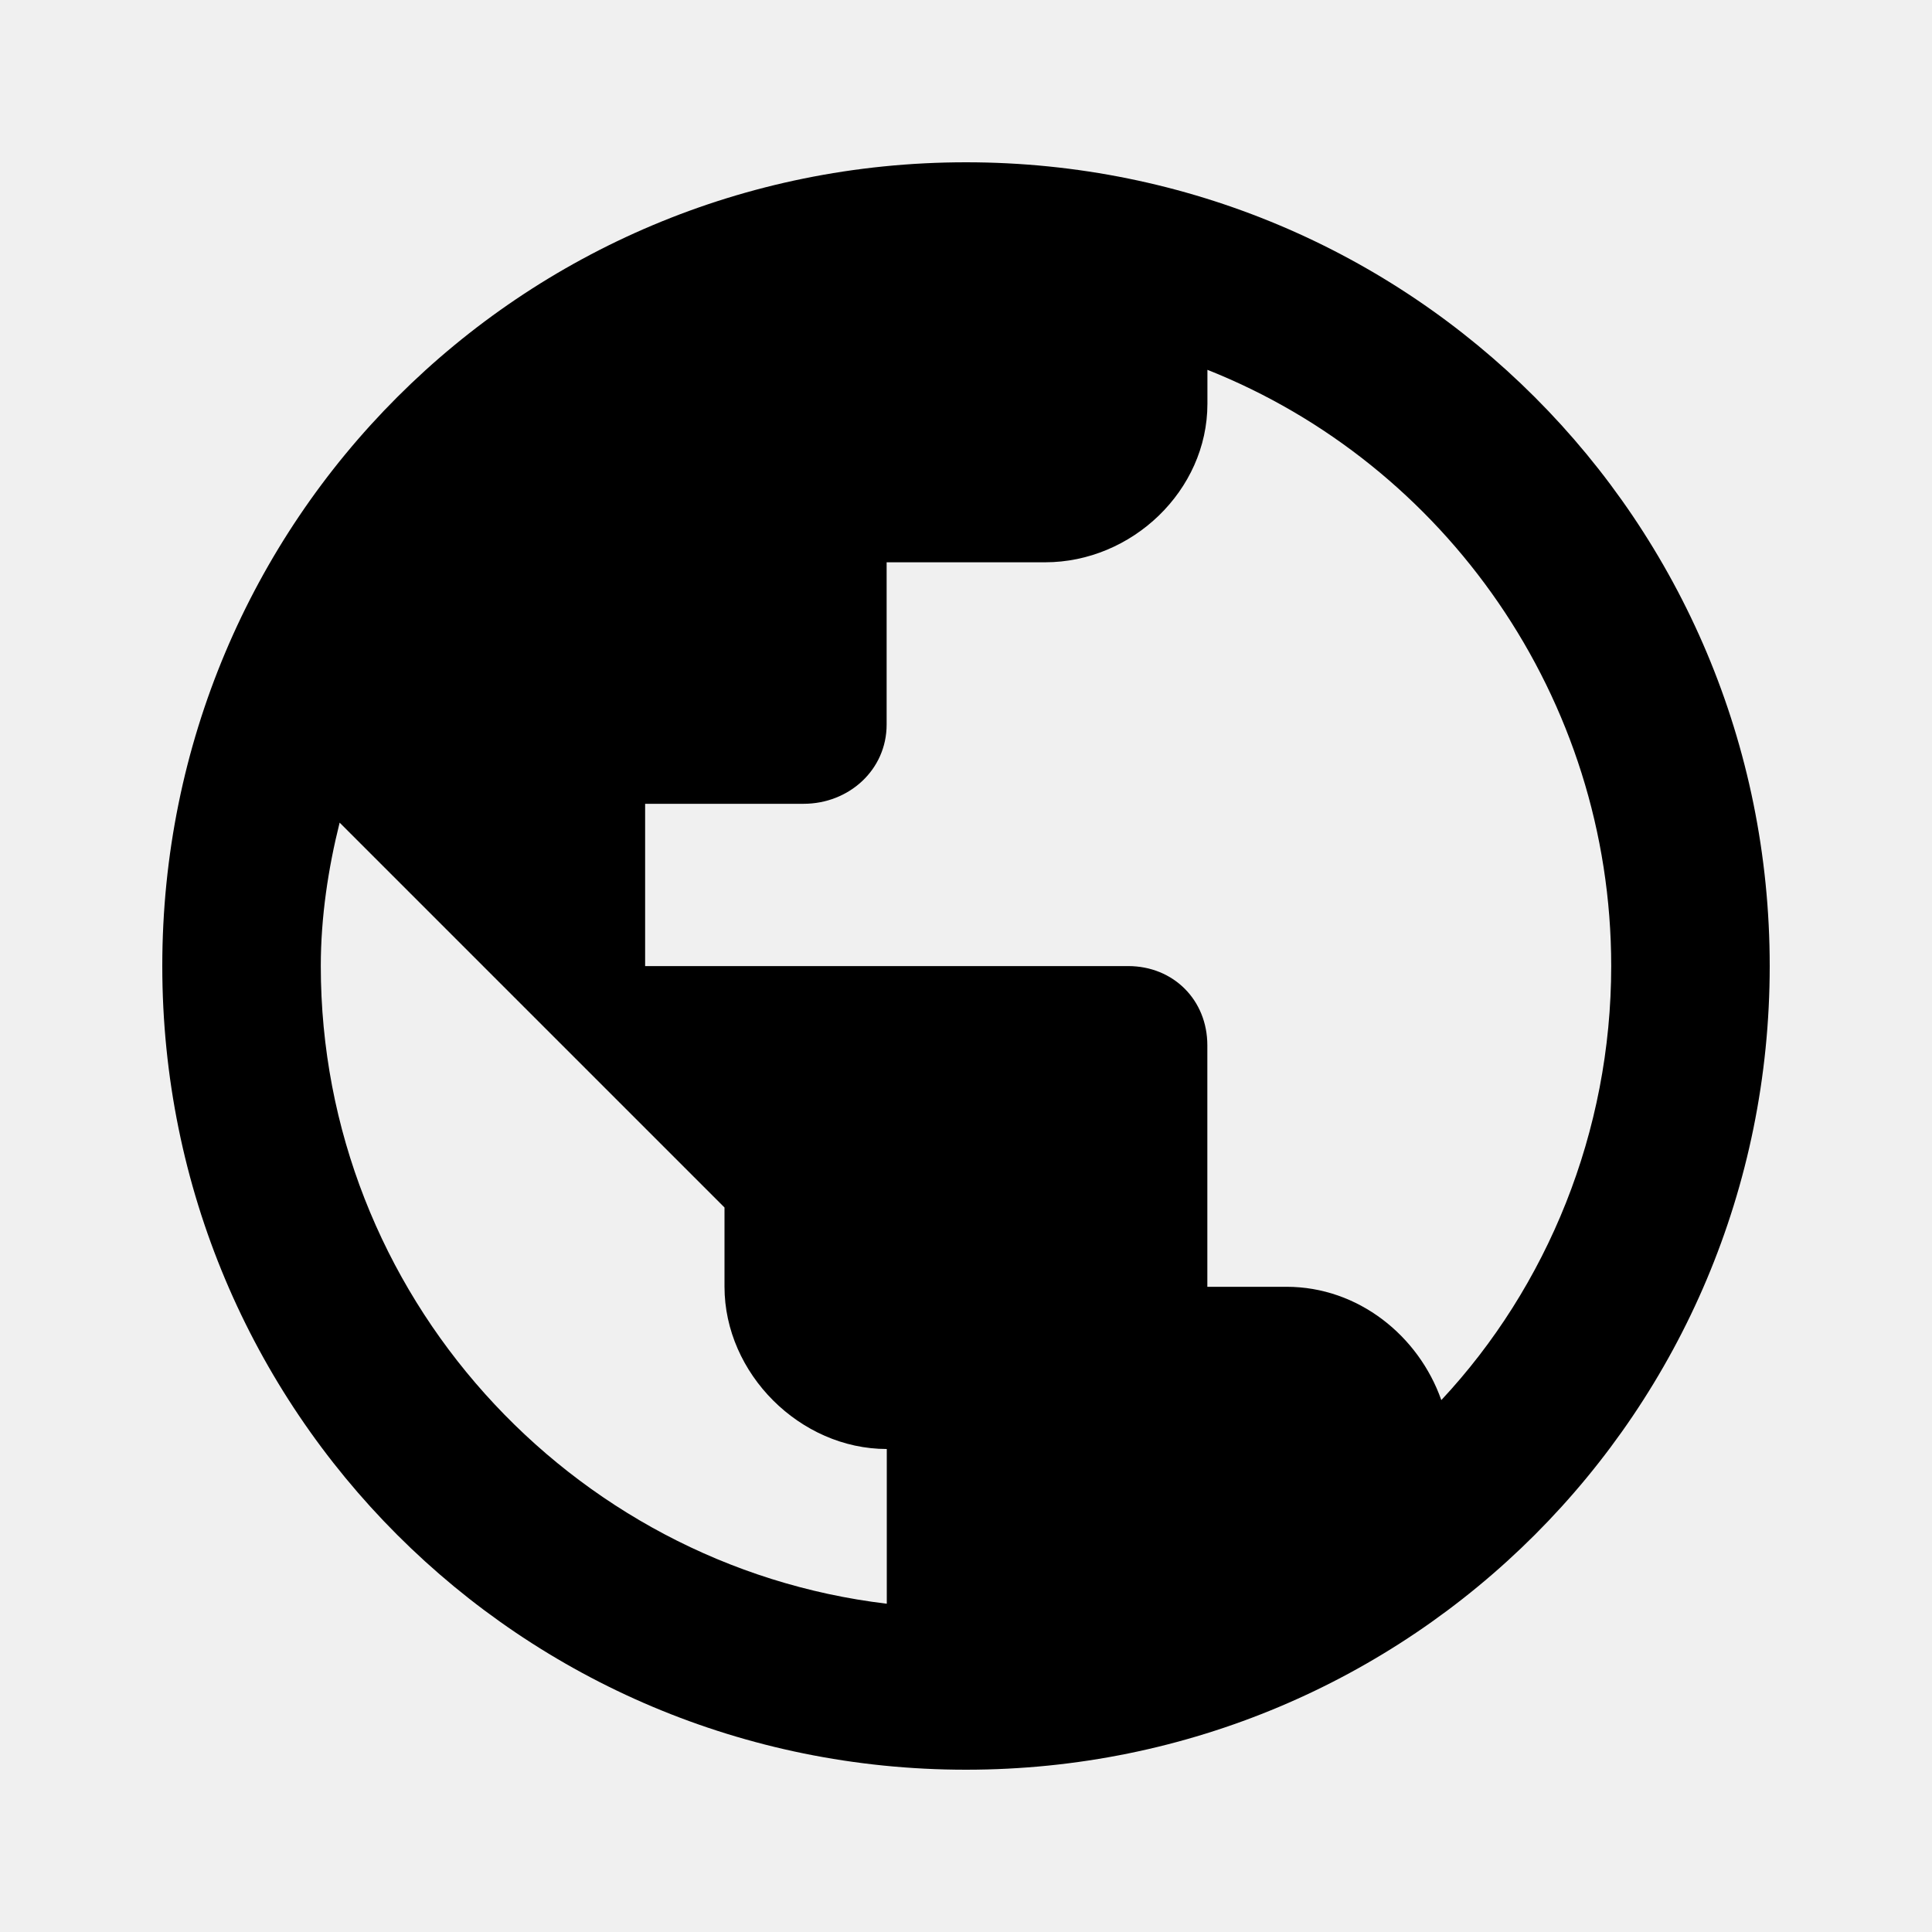
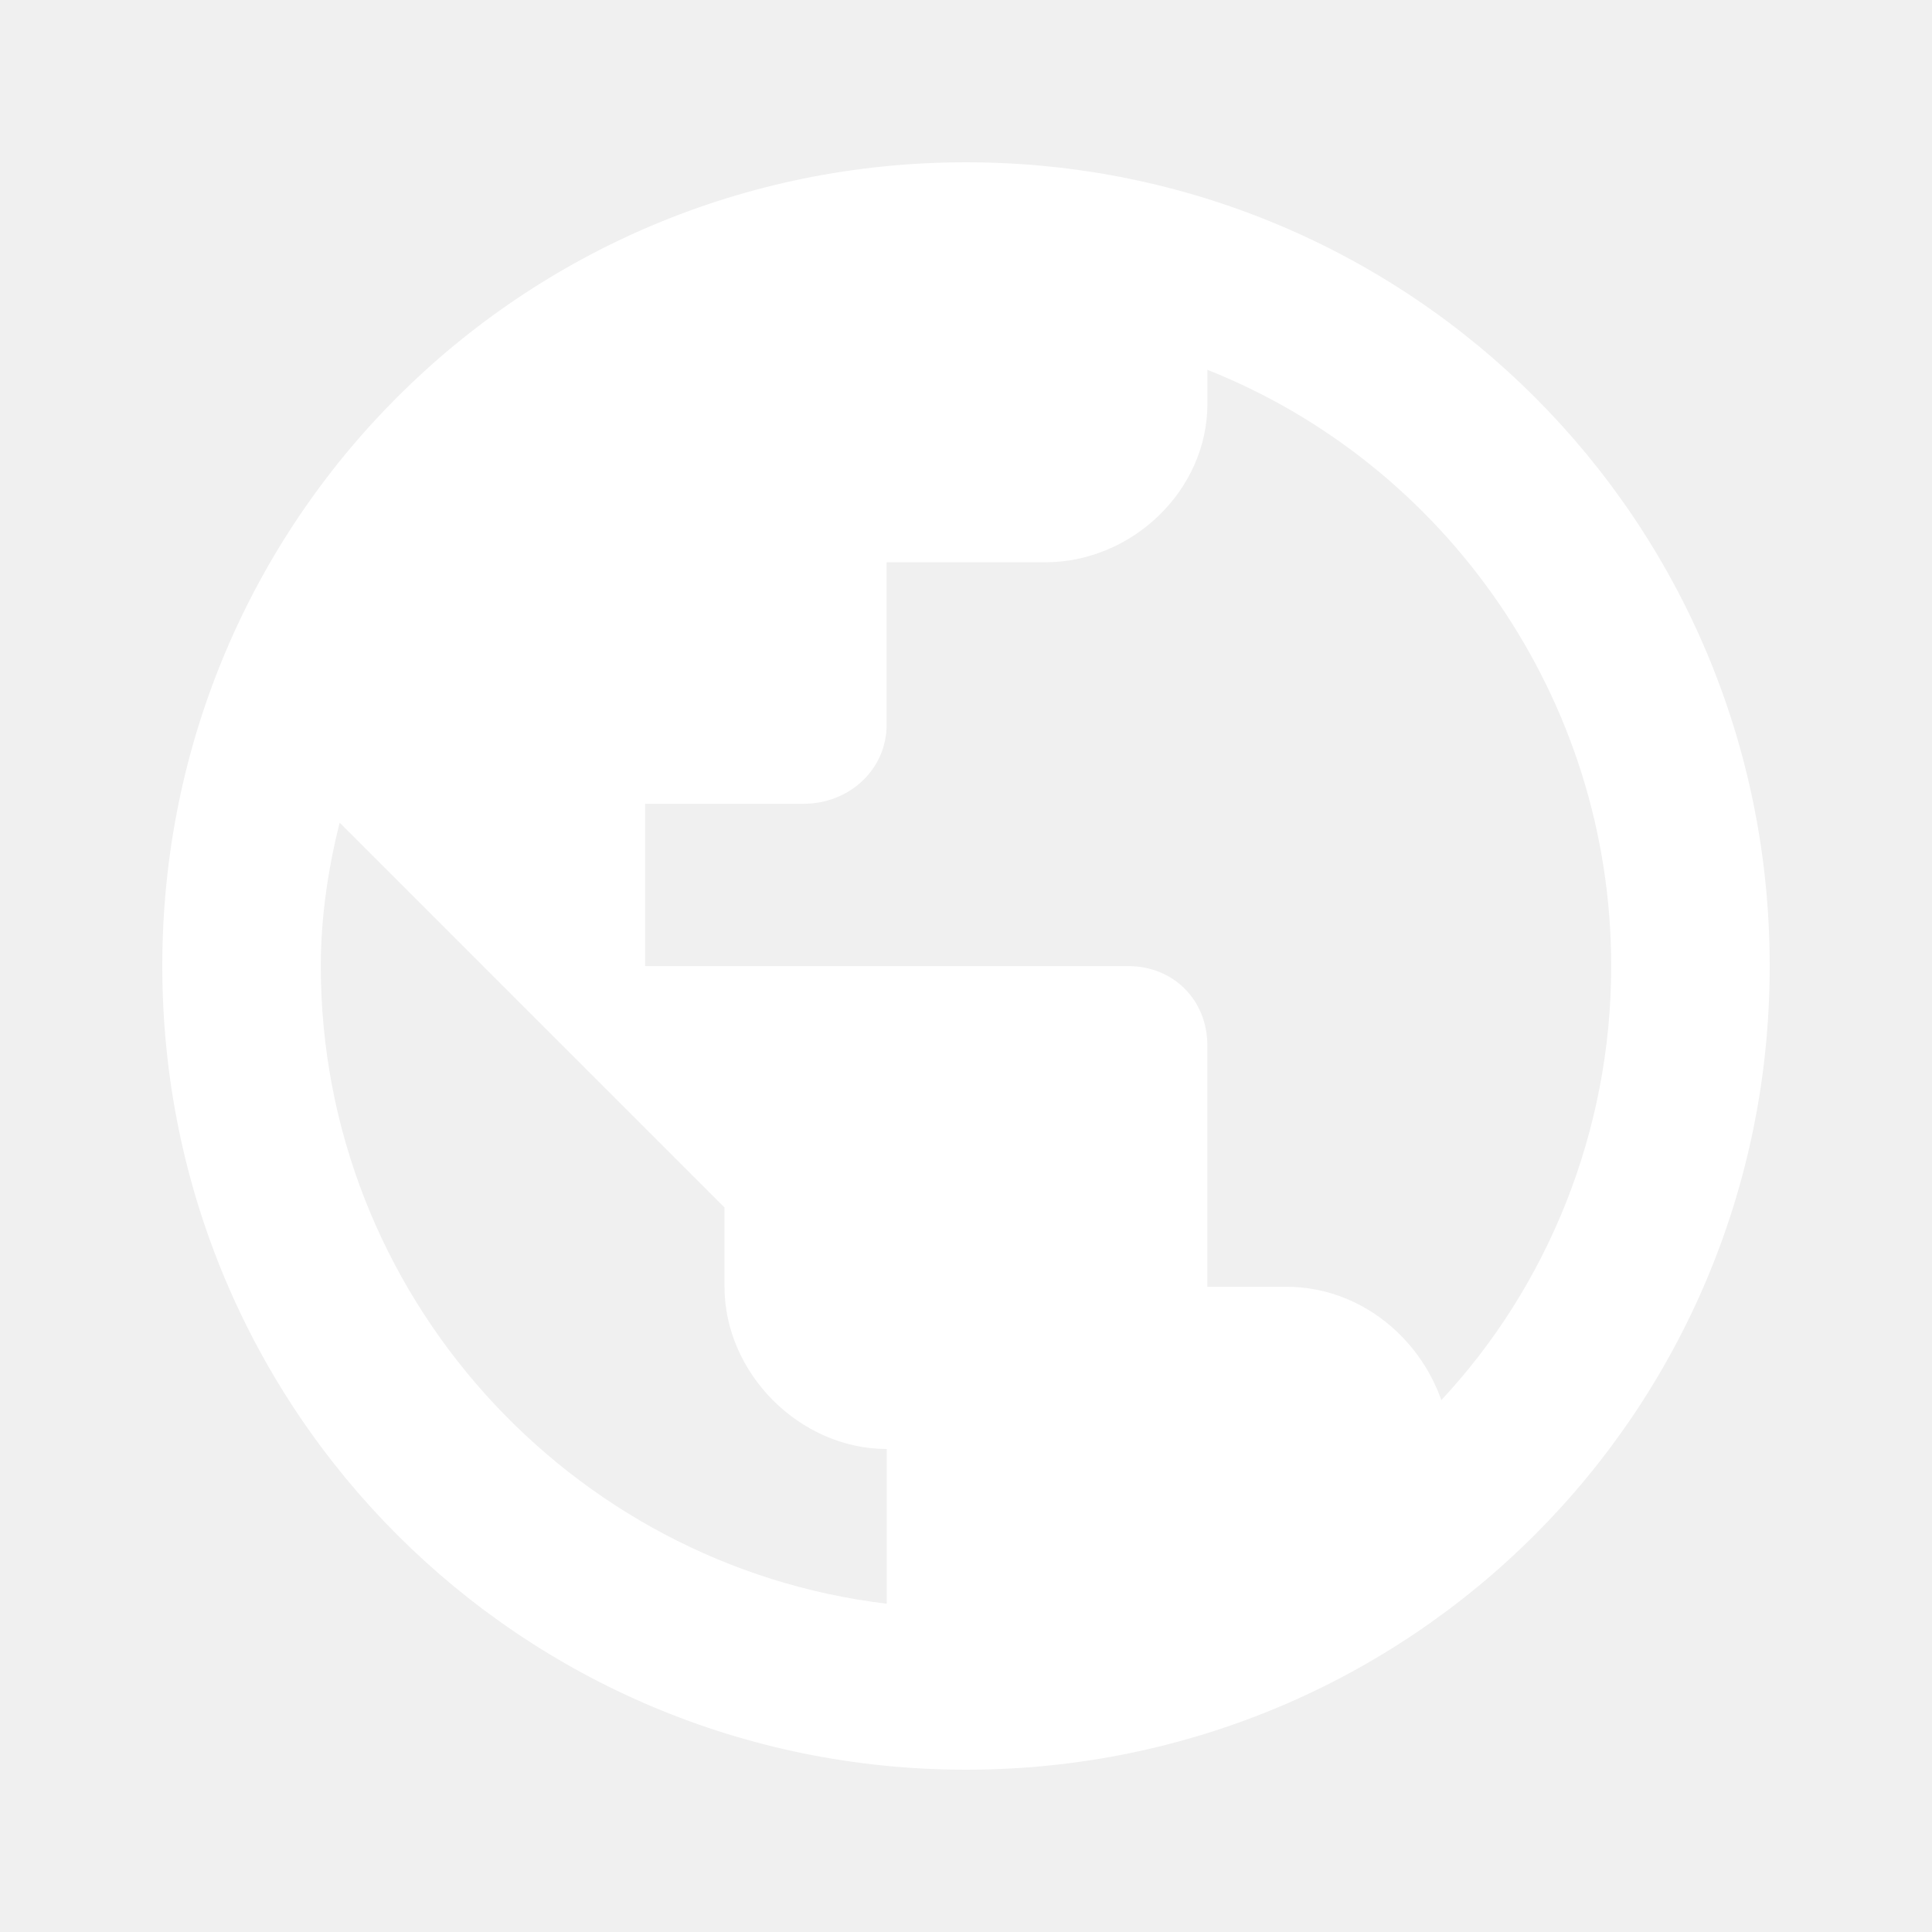
<svg xmlns="http://www.w3.org/2000/svg" version="1.1" width="24" height="24" viewBox="0 0 24 24">
-   <path d="M17.906 17.391c1.313-1.406 2.109-3.328 2.109-5.391 0-3.328-2.063-6.234-5.016-7.406v0.422c0 1.078-0.938 1.969-2.016 1.969h-1.969v2.016c0 0.563-0.469 0.984-1.031 0.984h-1.969v2.016h6c0.563 0 0.984 0.422 0.984 0.984v3h0.984c0.891 0 1.641 0.609 1.922 1.406zM11.016 19.922v-1.922c-1.078 0-2.016-0.938-2.016-2.016v-0.984l-4.781-4.781c-0.141 0.563-0.234 1.172-0.234 1.781 0 4.078 3.094 7.453 7.031 7.922zM12 2.016c5.531 0 9.984 4.453 9.984 9.984s-4.453 9.984-9.984 9.984-9.984-4.453-9.984-9.984 4.453-9.984 9.984-9.984z" />
+   <path d="M17.906 17.391c1.313-1.406 2.109-3.328 2.109-5.391 0-3.328-2.063-6.234-5.016-7.406v0.422c0 1.078-0.938 1.969-2.016 1.969h-1.969v2.016c0 0.563-0.469 0.984-1.031 0.984h-1.969v2.016h6c0.563 0 0.984 0.422 0.984 0.984v3h0.984c0.891 0 1.641 0.609 1.922 1.406zM11.016 19.922v-1.922c-1.078 0-2.016-0.938-2.016-2.016v-0.984l-4.781-4.781c-0.141 0.563-0.234 1.172-0.234 1.781 0 4.078 3.094 7.453 7.031 7.922zM12 2.016c5.531 0 9.984 4.453 9.984 9.984s-4.453 9.984-9.984 9.984-9.984-4.453-9.984-9.984 4.453-9.984 9.984-9.984z" fill="#fff" />
</svg>
